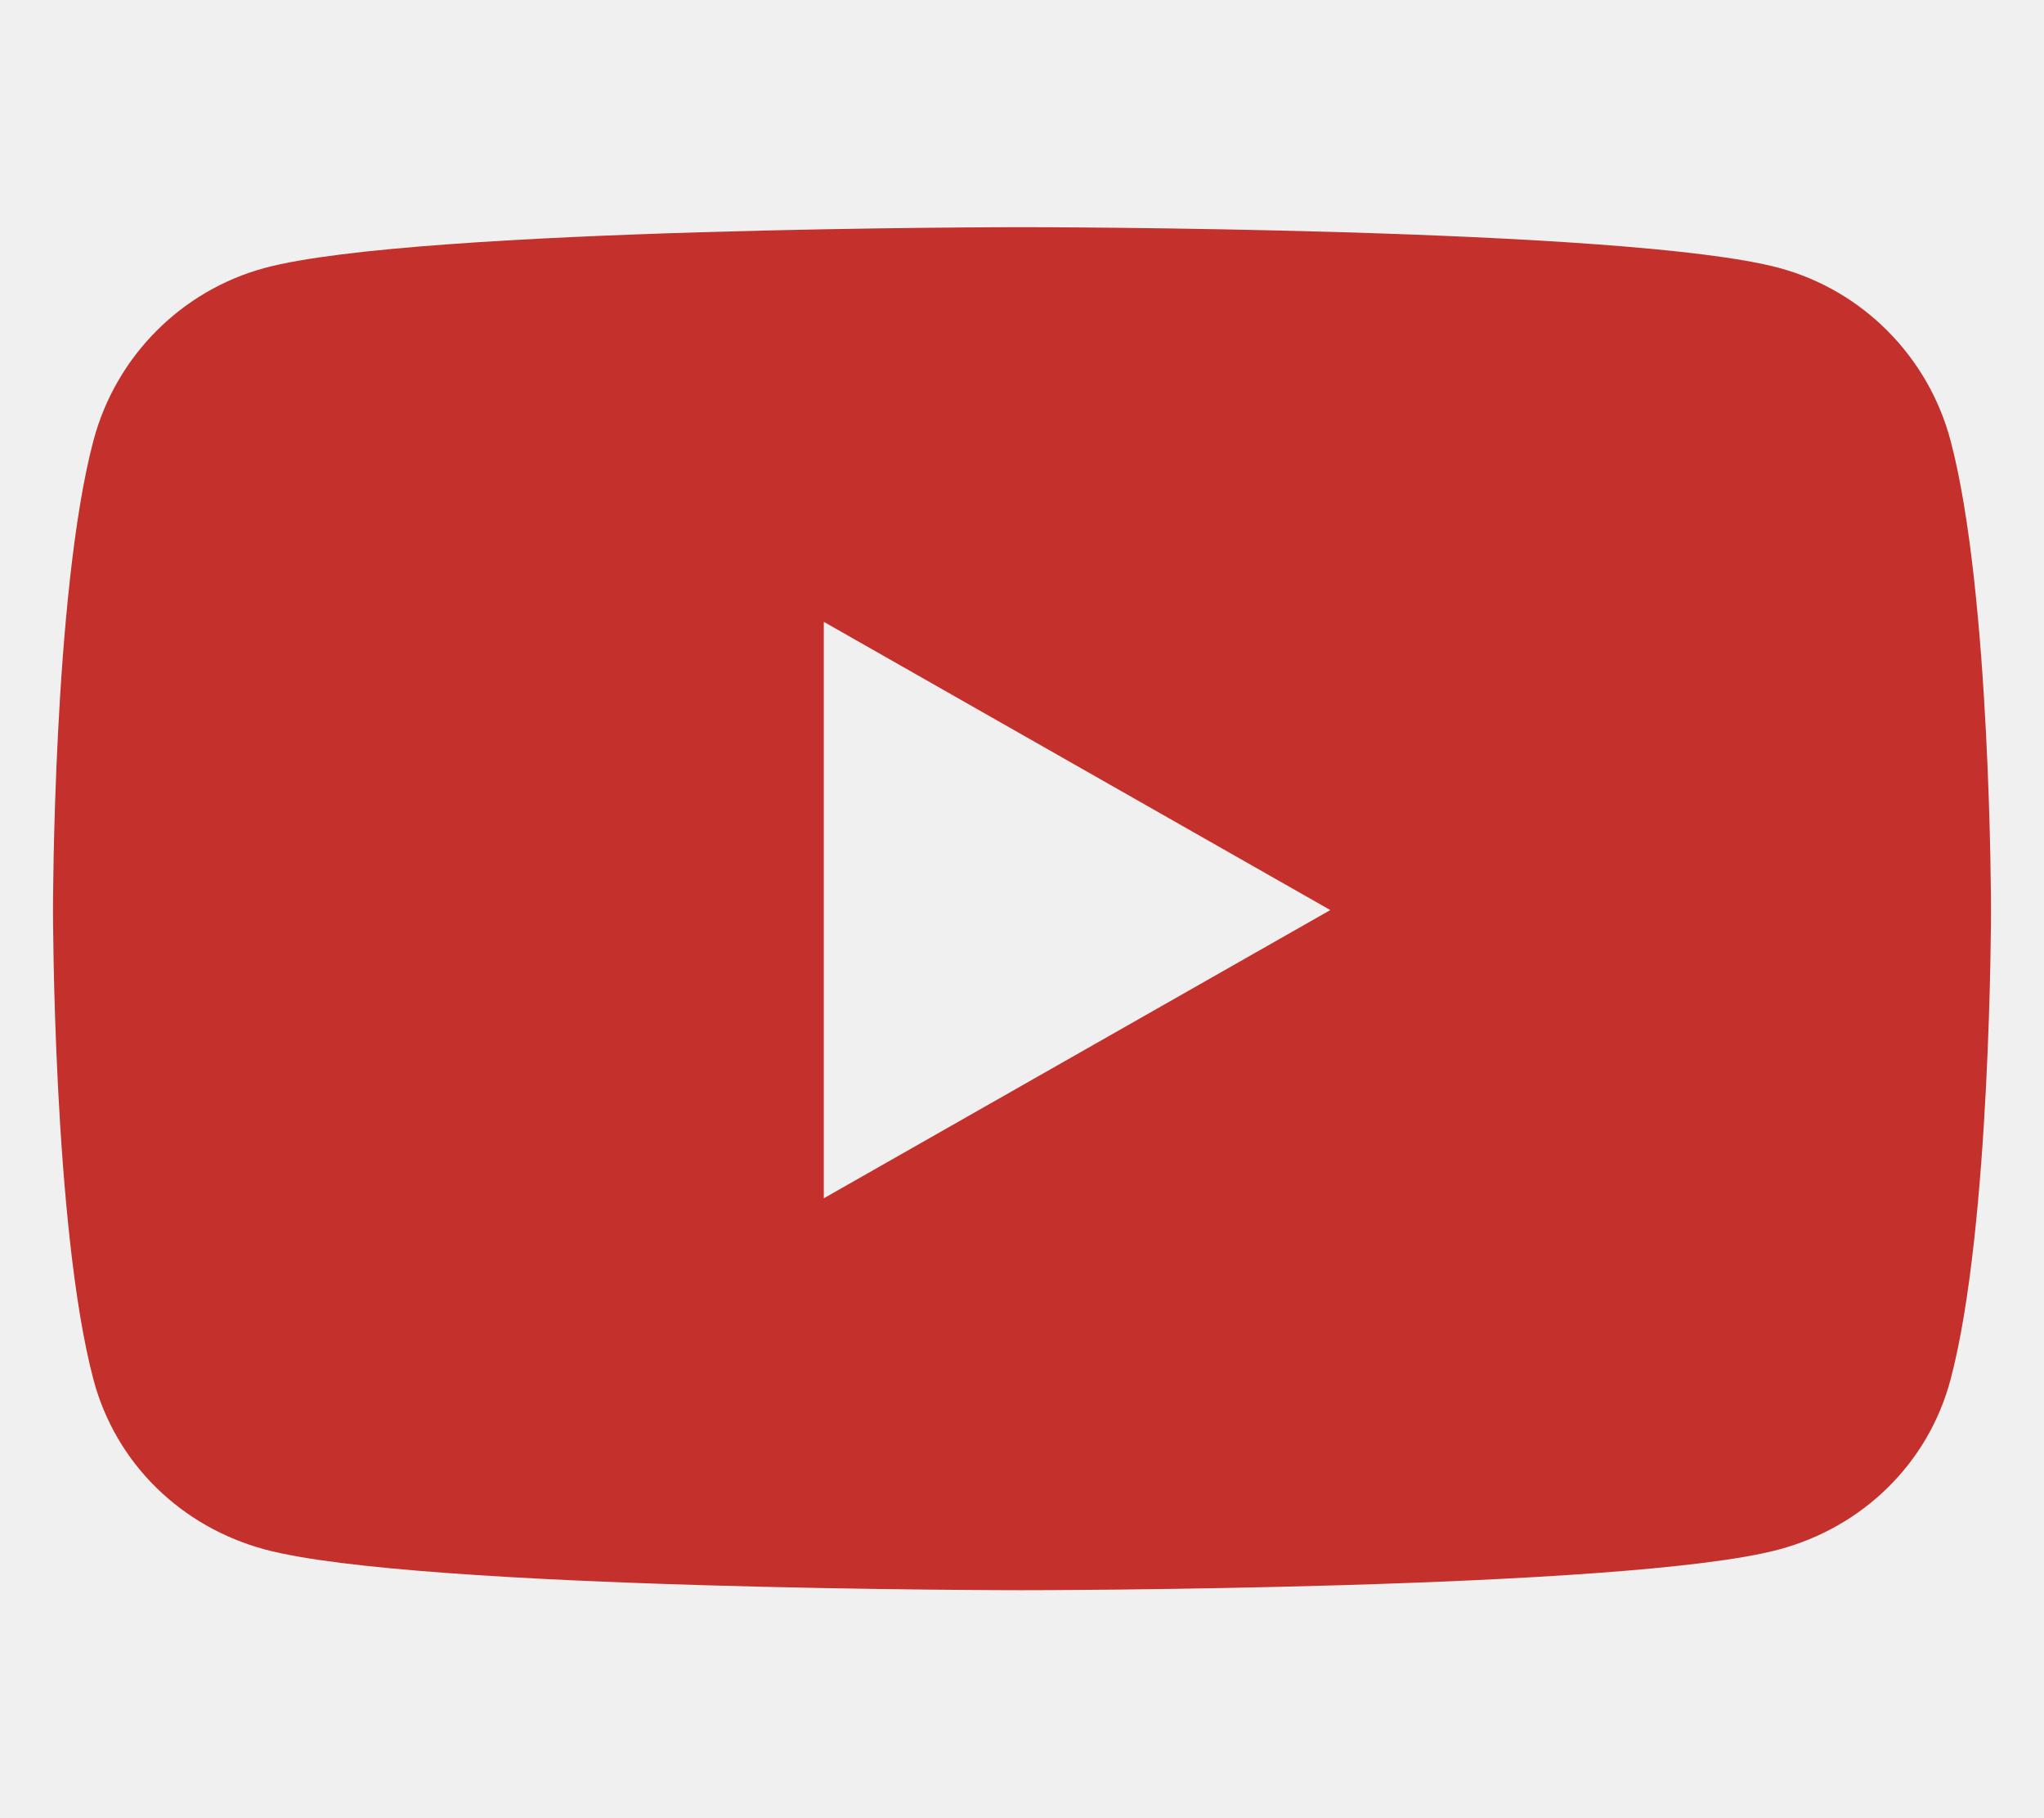
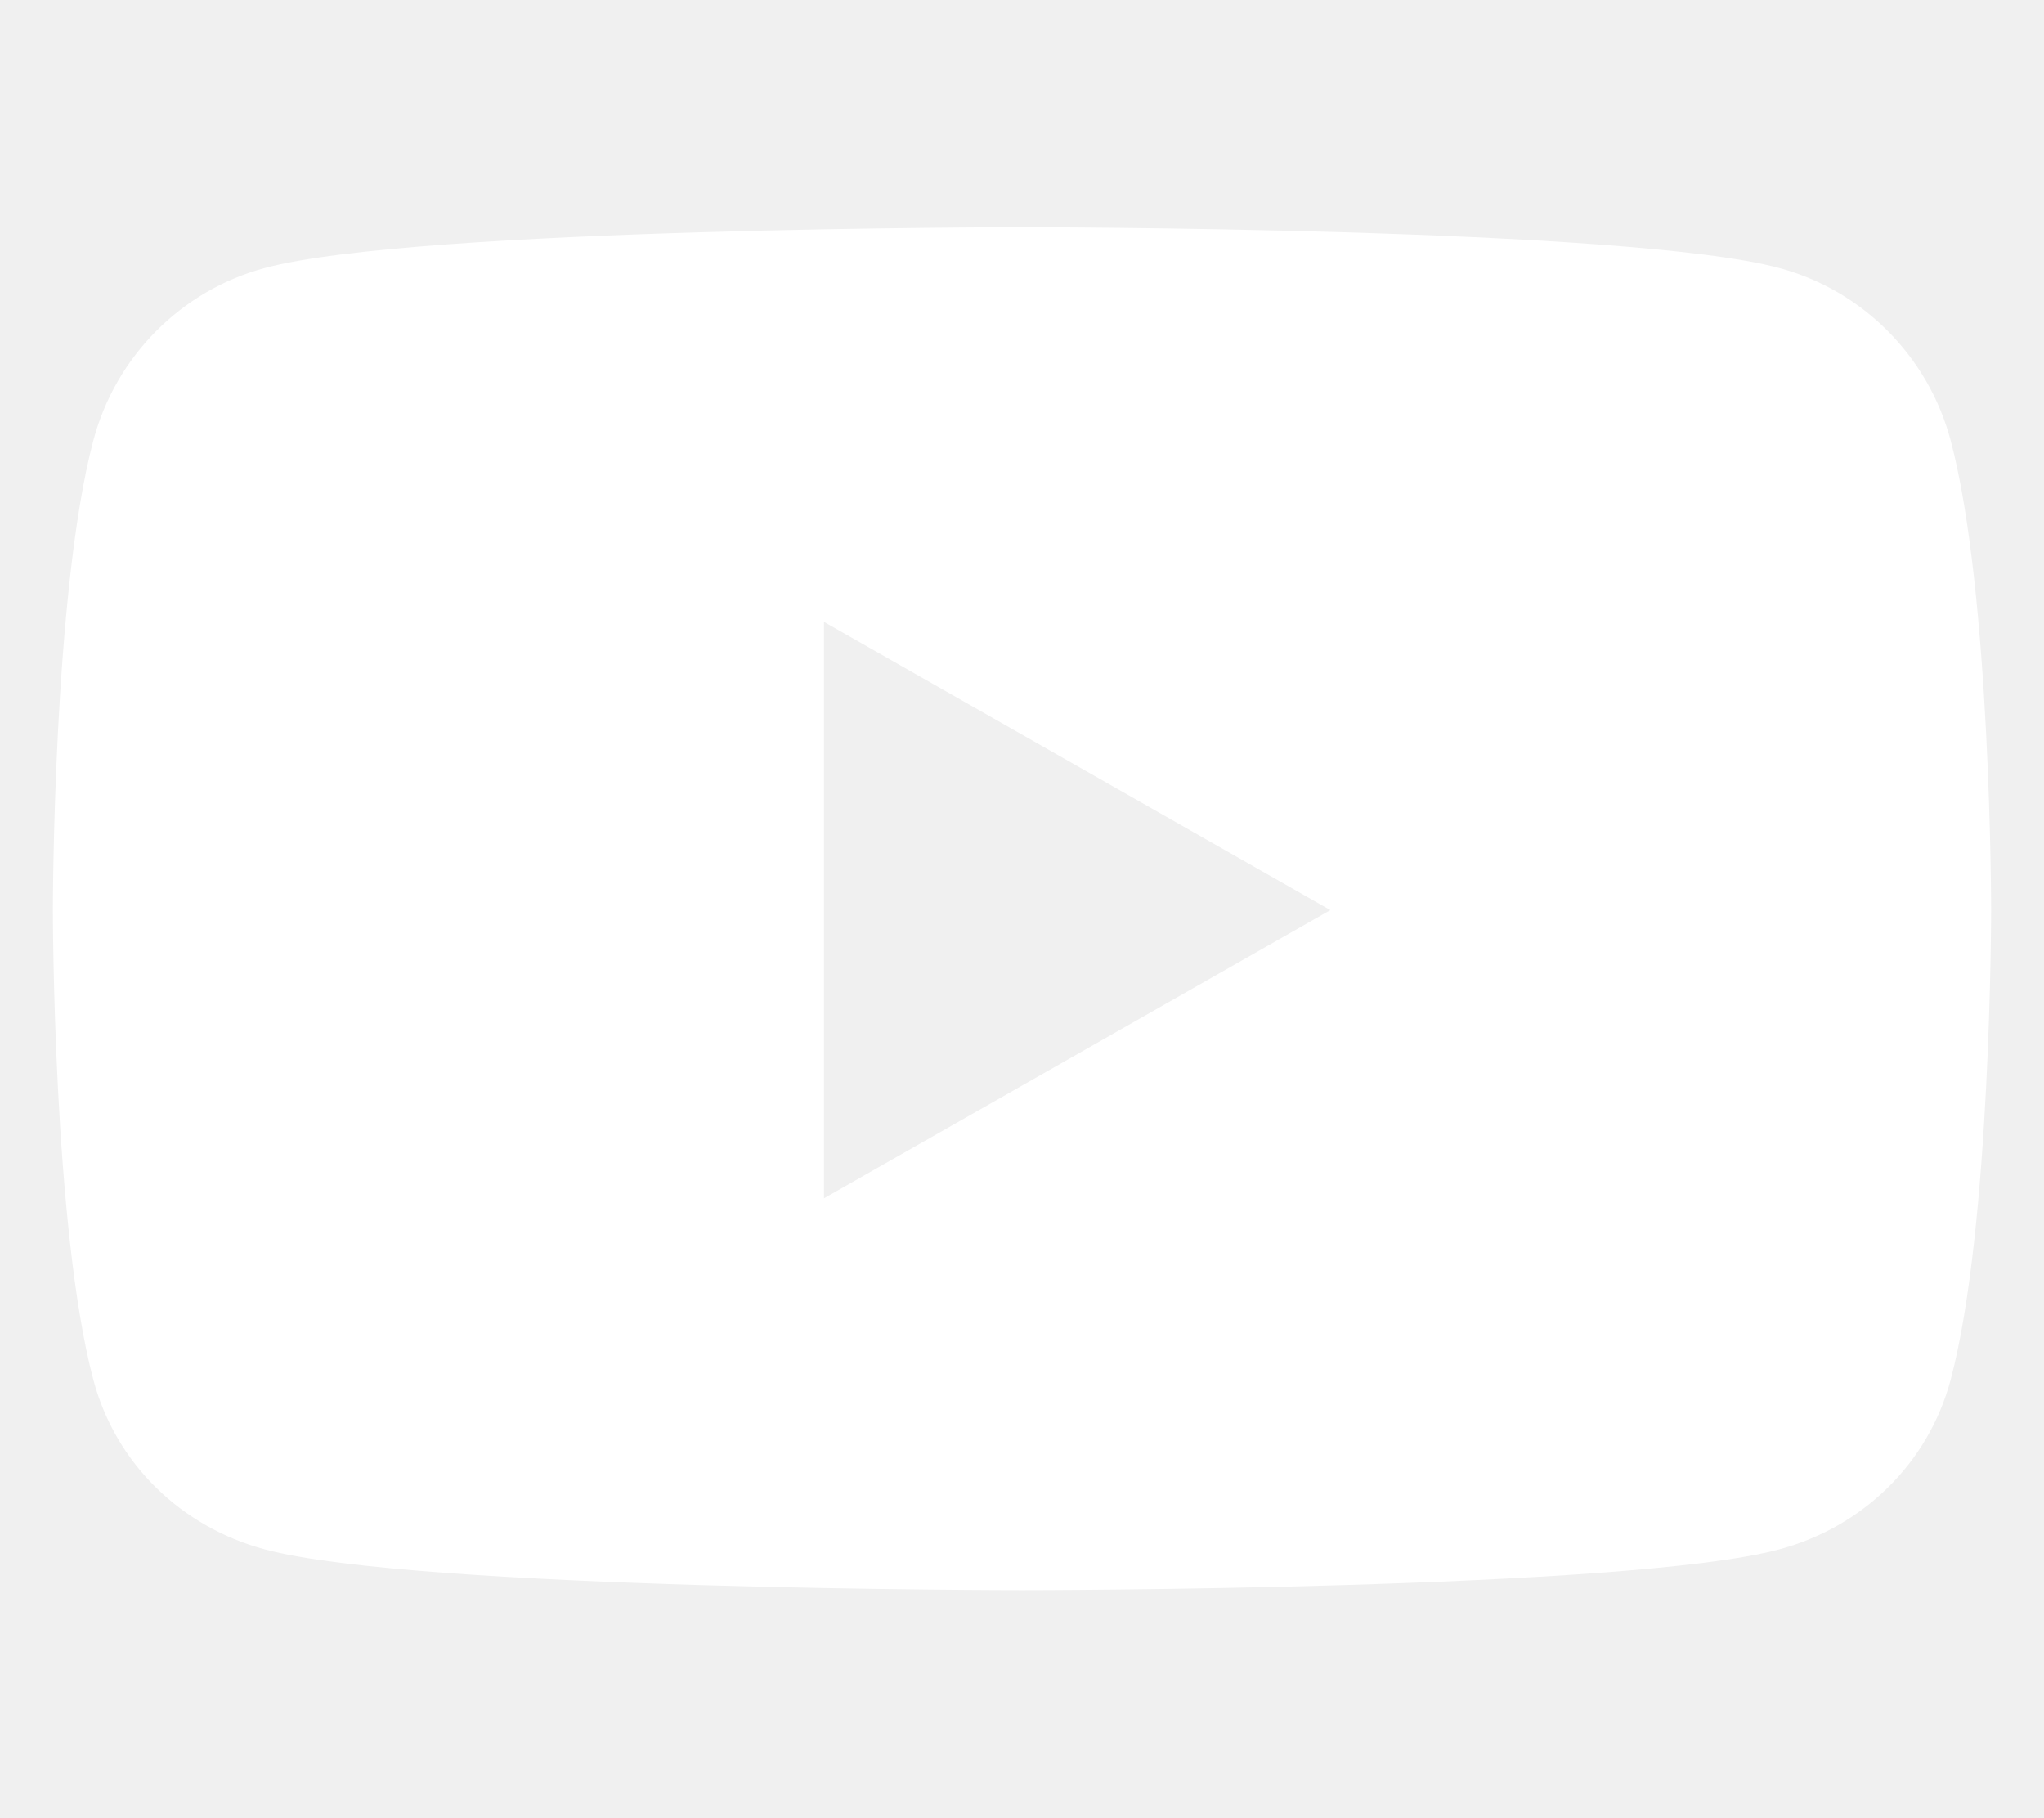
- <svg xmlns="http://www.w3.org/2000/svg" fill="#c4302b" viewBox="0 0 576 512">
-   <path d="M549.655 124.083c-6.281-23.65-24.787-42.276-48.284-48.597C458.781 64 288 64 288 64S117.22 64 74.629 75.486c-23.497 6.322-42.003 24.947-48.284 48.597-11.412 42.867-11.412 132.305-11.412 132.305s0 89.438 11.412 132.305c6.281 23.65 24.787 41.5 48.284 47.821C117.22 448 288 448 288 448s170.78 0 213.371-11.486c23.497-6.321 42.003-24.171 48.284-47.821 11.412-42.867 11.412-132.305 11.412-132.305s0-89.438-11.412-132.305zm-317.51 213.508V175.185l142.739 81.205-142.739 81.201z" />
+ <svg xmlns="http://www.w3.org/2000/svg" height="16" width="18" viewBox="0 0 576 512">
+   <path fill="#ffffff" d="M549.7 124.1c-6.3-23.7-24.8-42.3-48.3-48.6C458.8 64 288 64 288 64S117.2 64 74.6 75.5c-23.5 6.3-42 24.9-48.3 48.6-11.4 42.9-11.4 132.3-11.4 132.3s0 89.4 11.4 132.3c6.3 23.7 24.8 41.5 48.3 47.8C117.2 448 288 448 288 448s170.8 0 213.4-11.5c23.5-6.3 42-24.2 48.3-47.8 11.4-42.9 11.4-132.3 11.4-132.3s0-89.4-11.4-132.3zm-317.5 213.5V175.2l142.7 81.2-142.7 81.2z" />
</svg>
